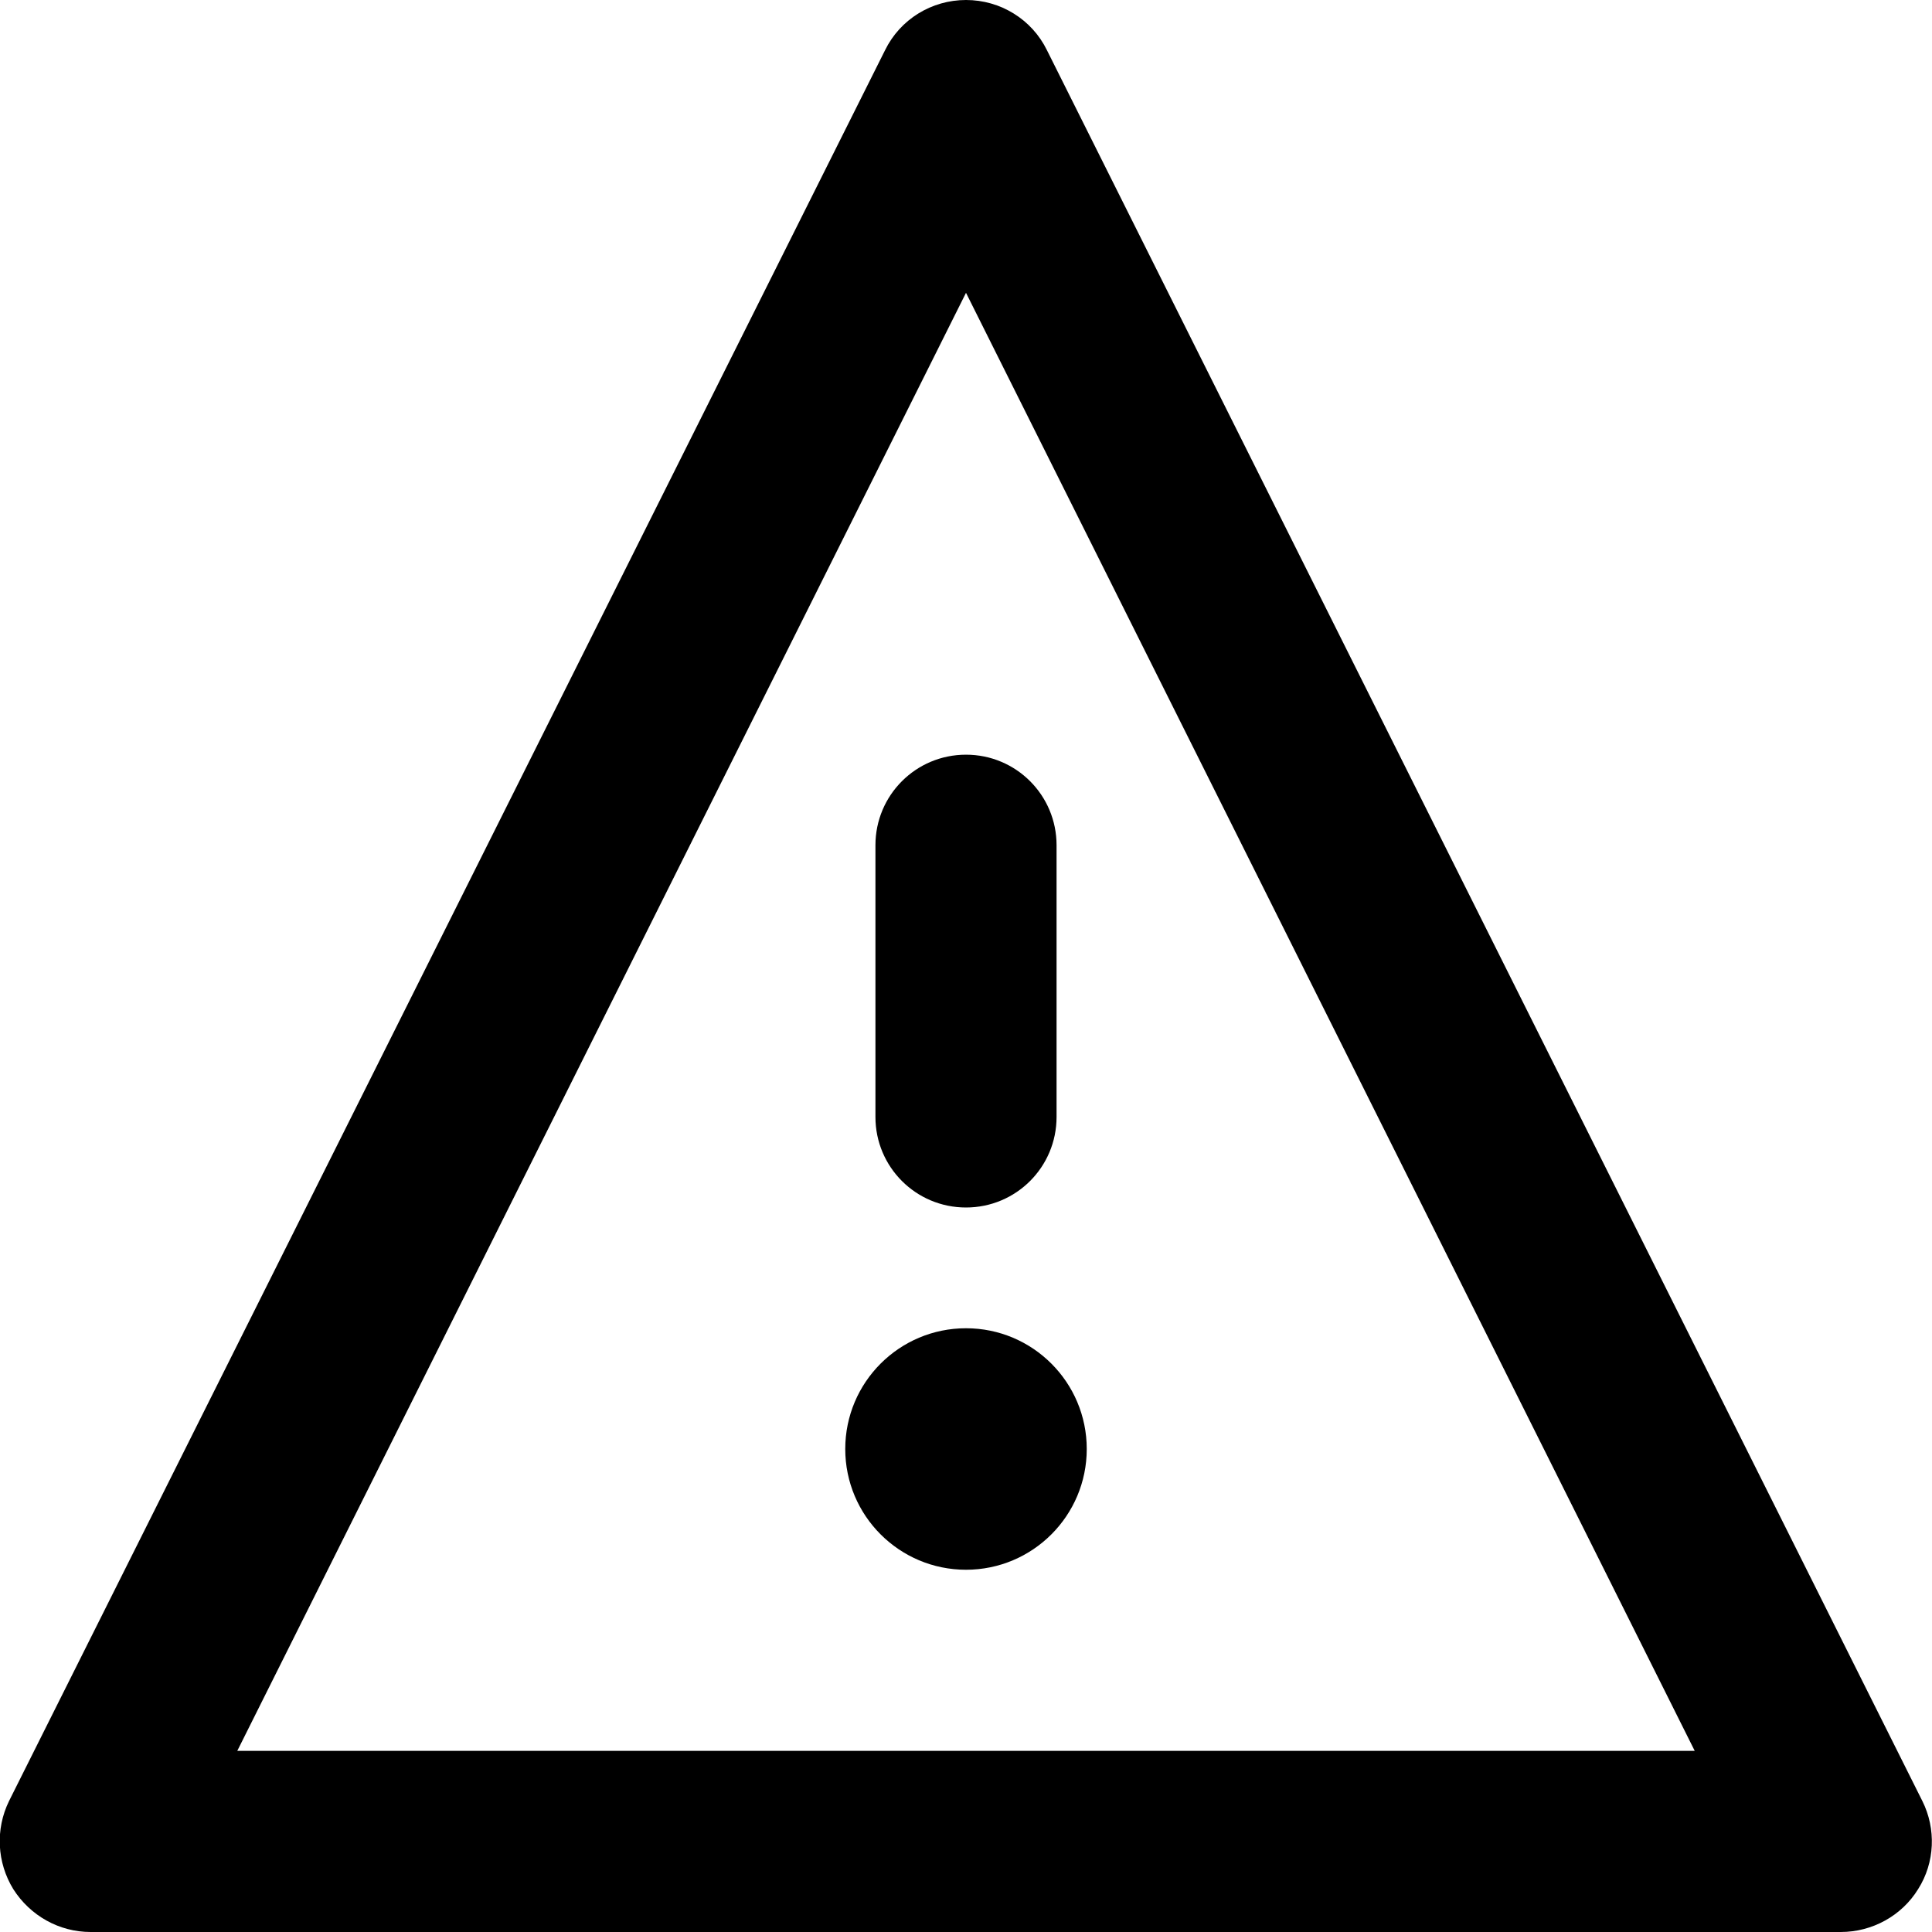
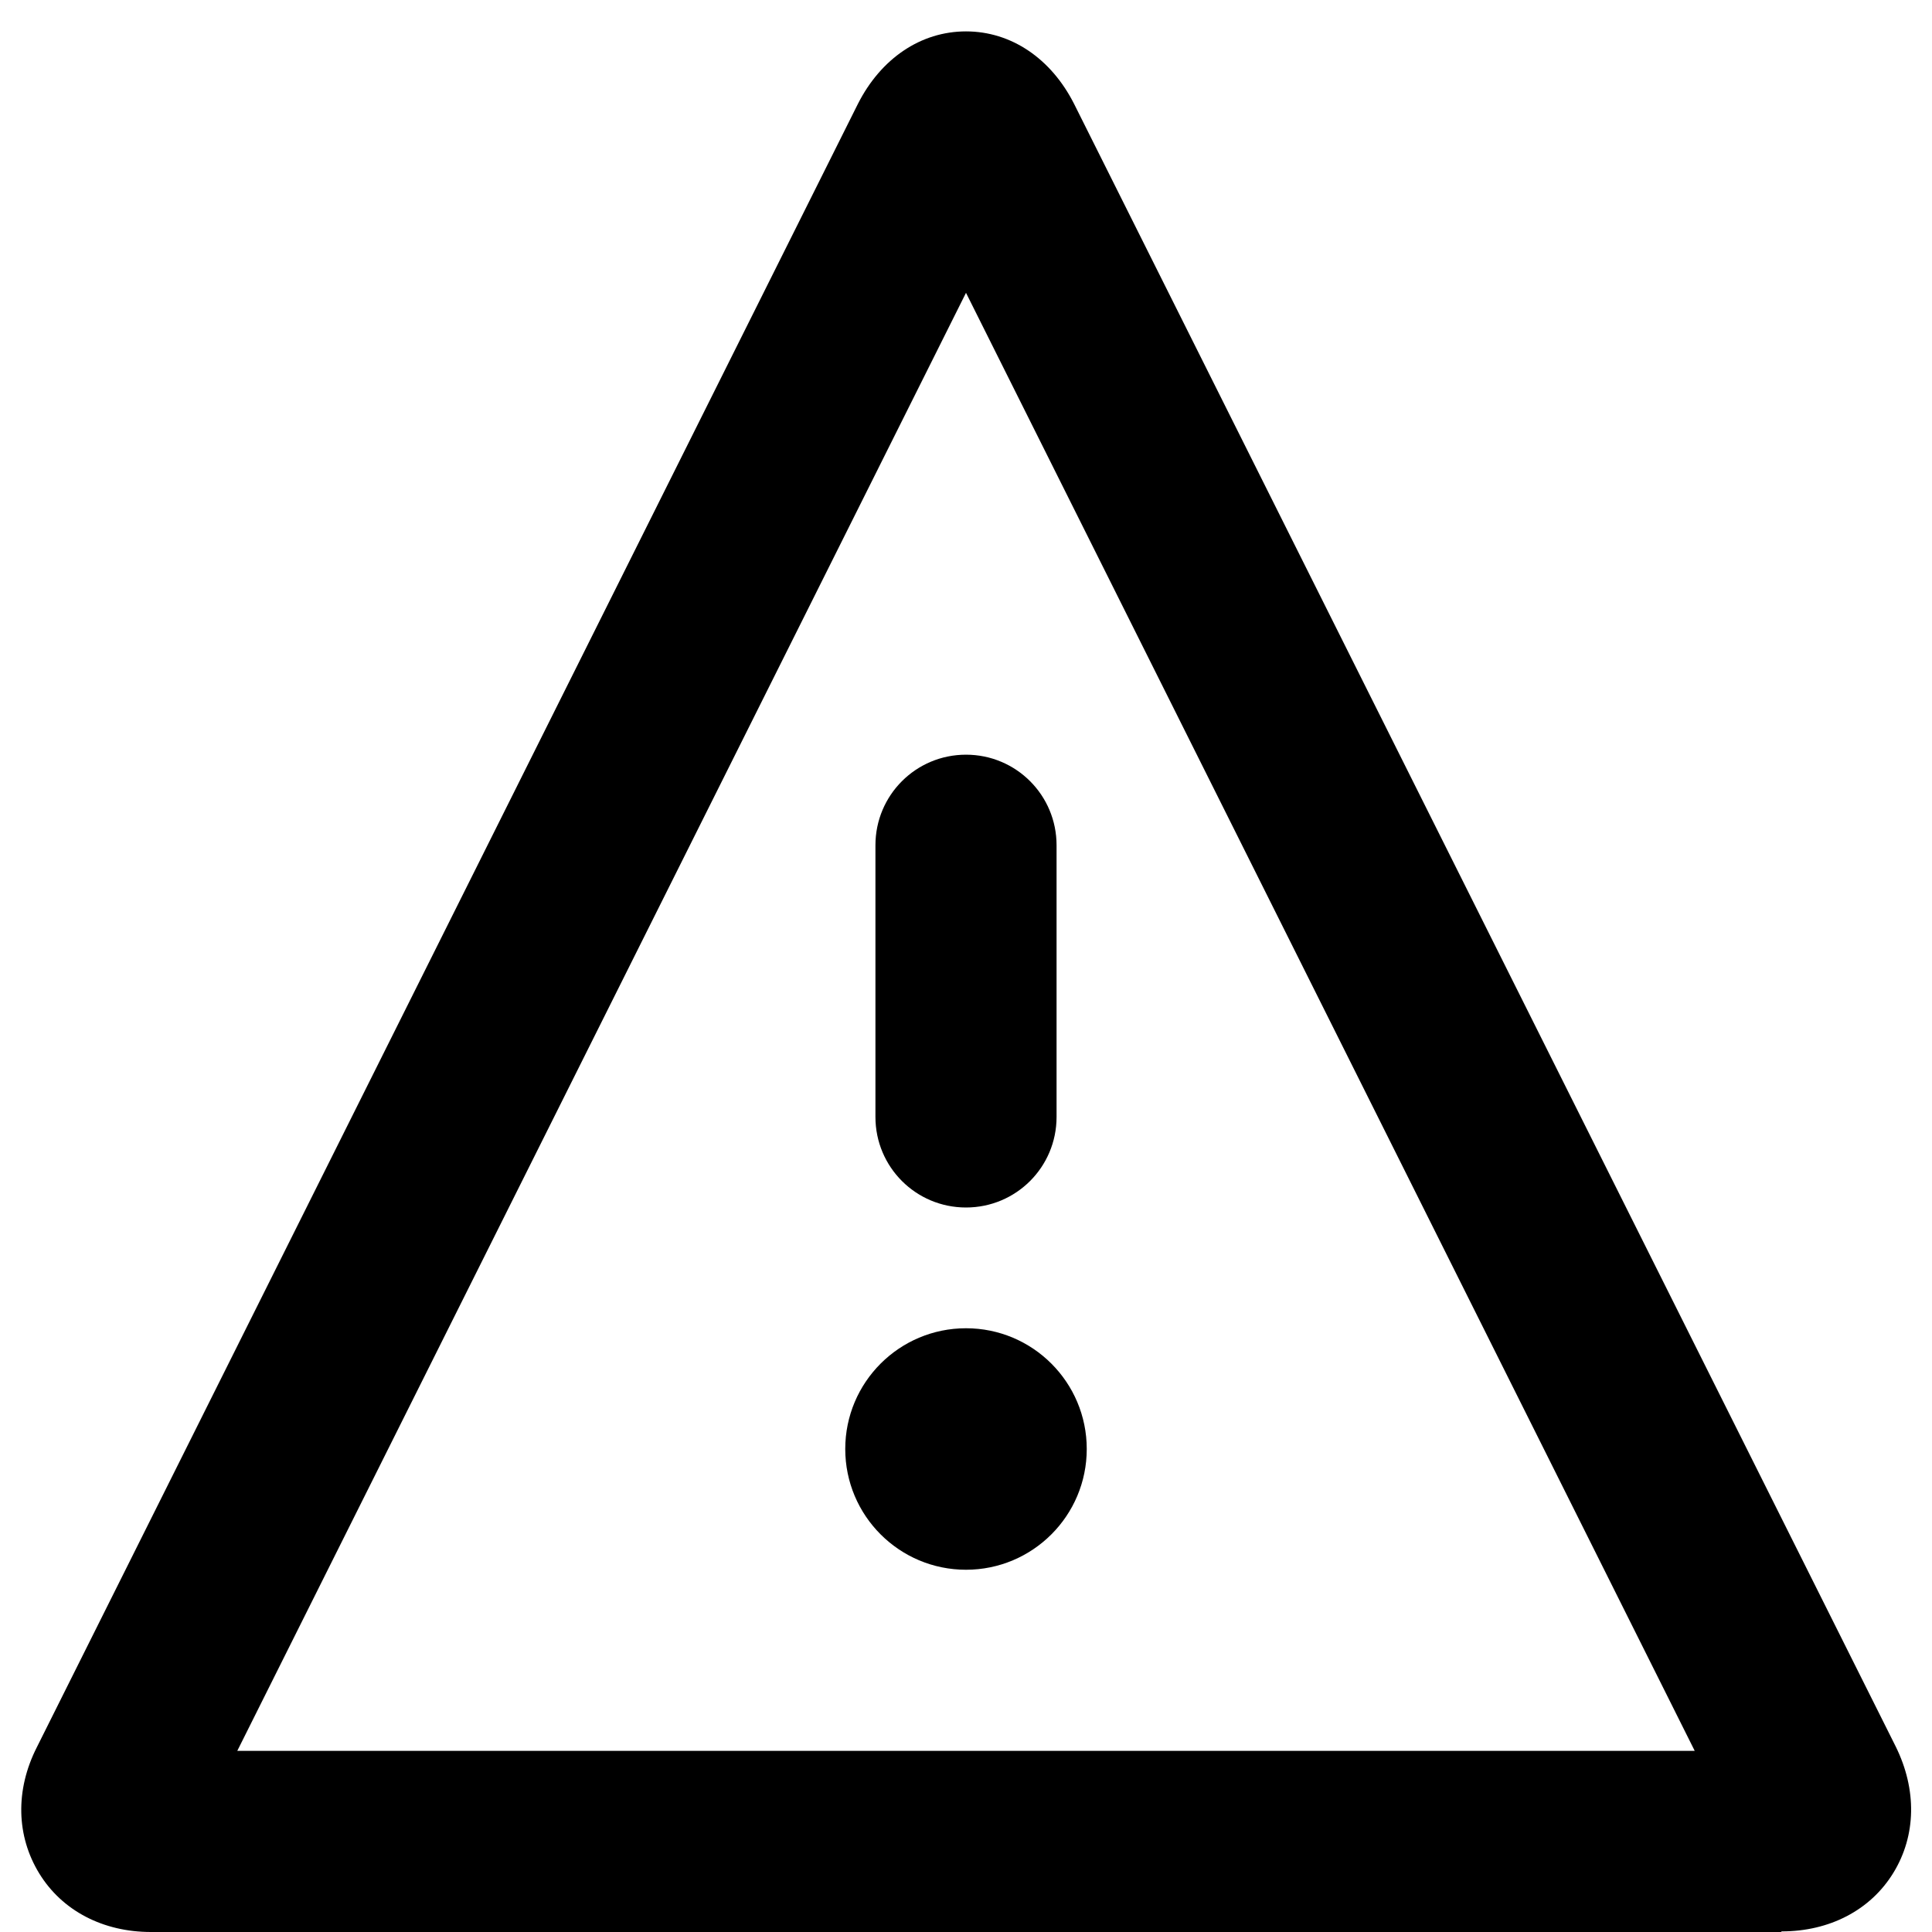
<svg xmlns="http://www.w3.org/2000/svg" id="a" viewBox="0 0 32 32">
-   <path d="M30.5,32H1.5c-.52,0-1-.27-1.28-.71-.27-.44-.3-.99-.07-1.46L14.66,.83c.25-.51,.77-.83,1.34-.83s1.09,.32,1.34,.83l14.5,29c.23,.46,.21,1.02-.07,1.46-.27,.44-.76,.71-1.28,.71ZM3.93,29H28.07L16,4.85,3.93,29Z" />
+   <path d="M29.5,32H2.5c-.79,0-1.47-.35-1.85-.97s-.4-1.38-.04-2.09L14.21,1.72c.38-.75,1.04-1.2,1.79-1.2s1.41,.45,1.79,1.2l13.61,27.21c.35,.71,.34,1.47-.04,2.09s-1.06,.97-1.85,.97ZM3.93,29H28.07L16,4.85,3.93,29Z" />
  <path d="M16,20c-.83,0-1.5-.67-1.5-1.5v-4.5c0-.83,.67-1.5,1.5-1.5s1.5,.67,1.5,1.5v4.5c0,.83-.67,1.5-1.5,1.5Z" />
  <circle cx="16" cy="24" r="2" />
</svg>
